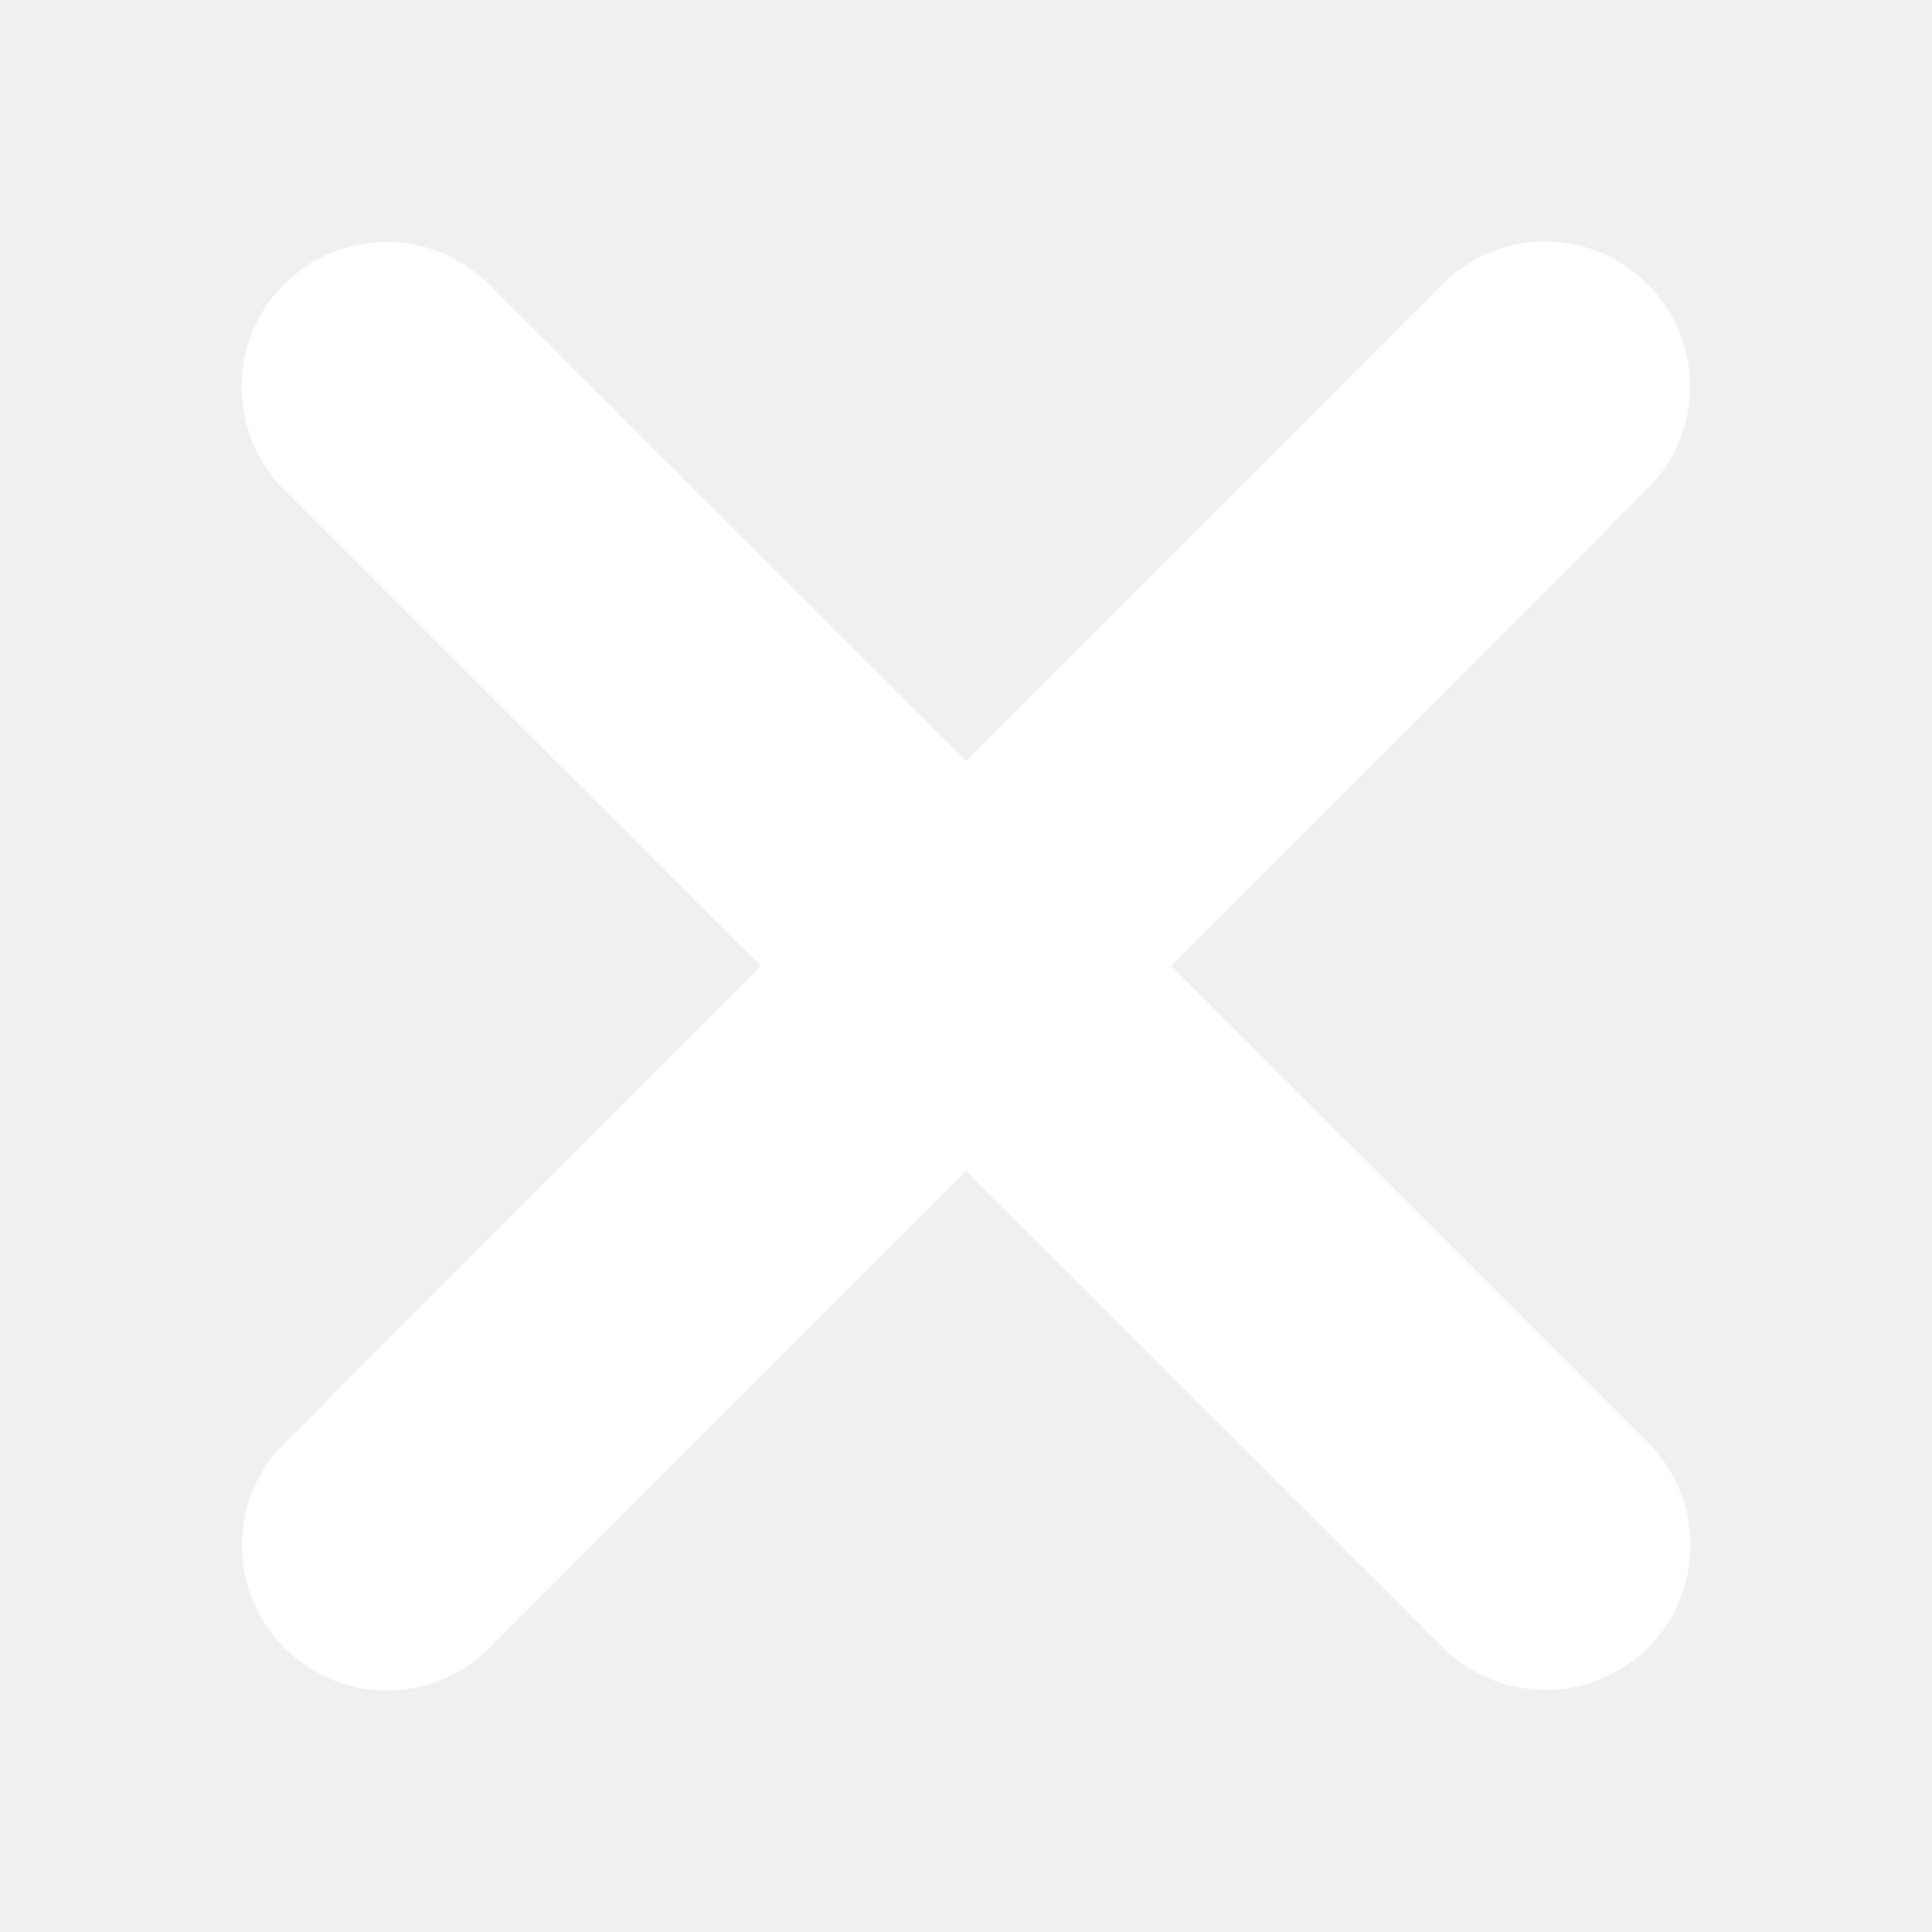
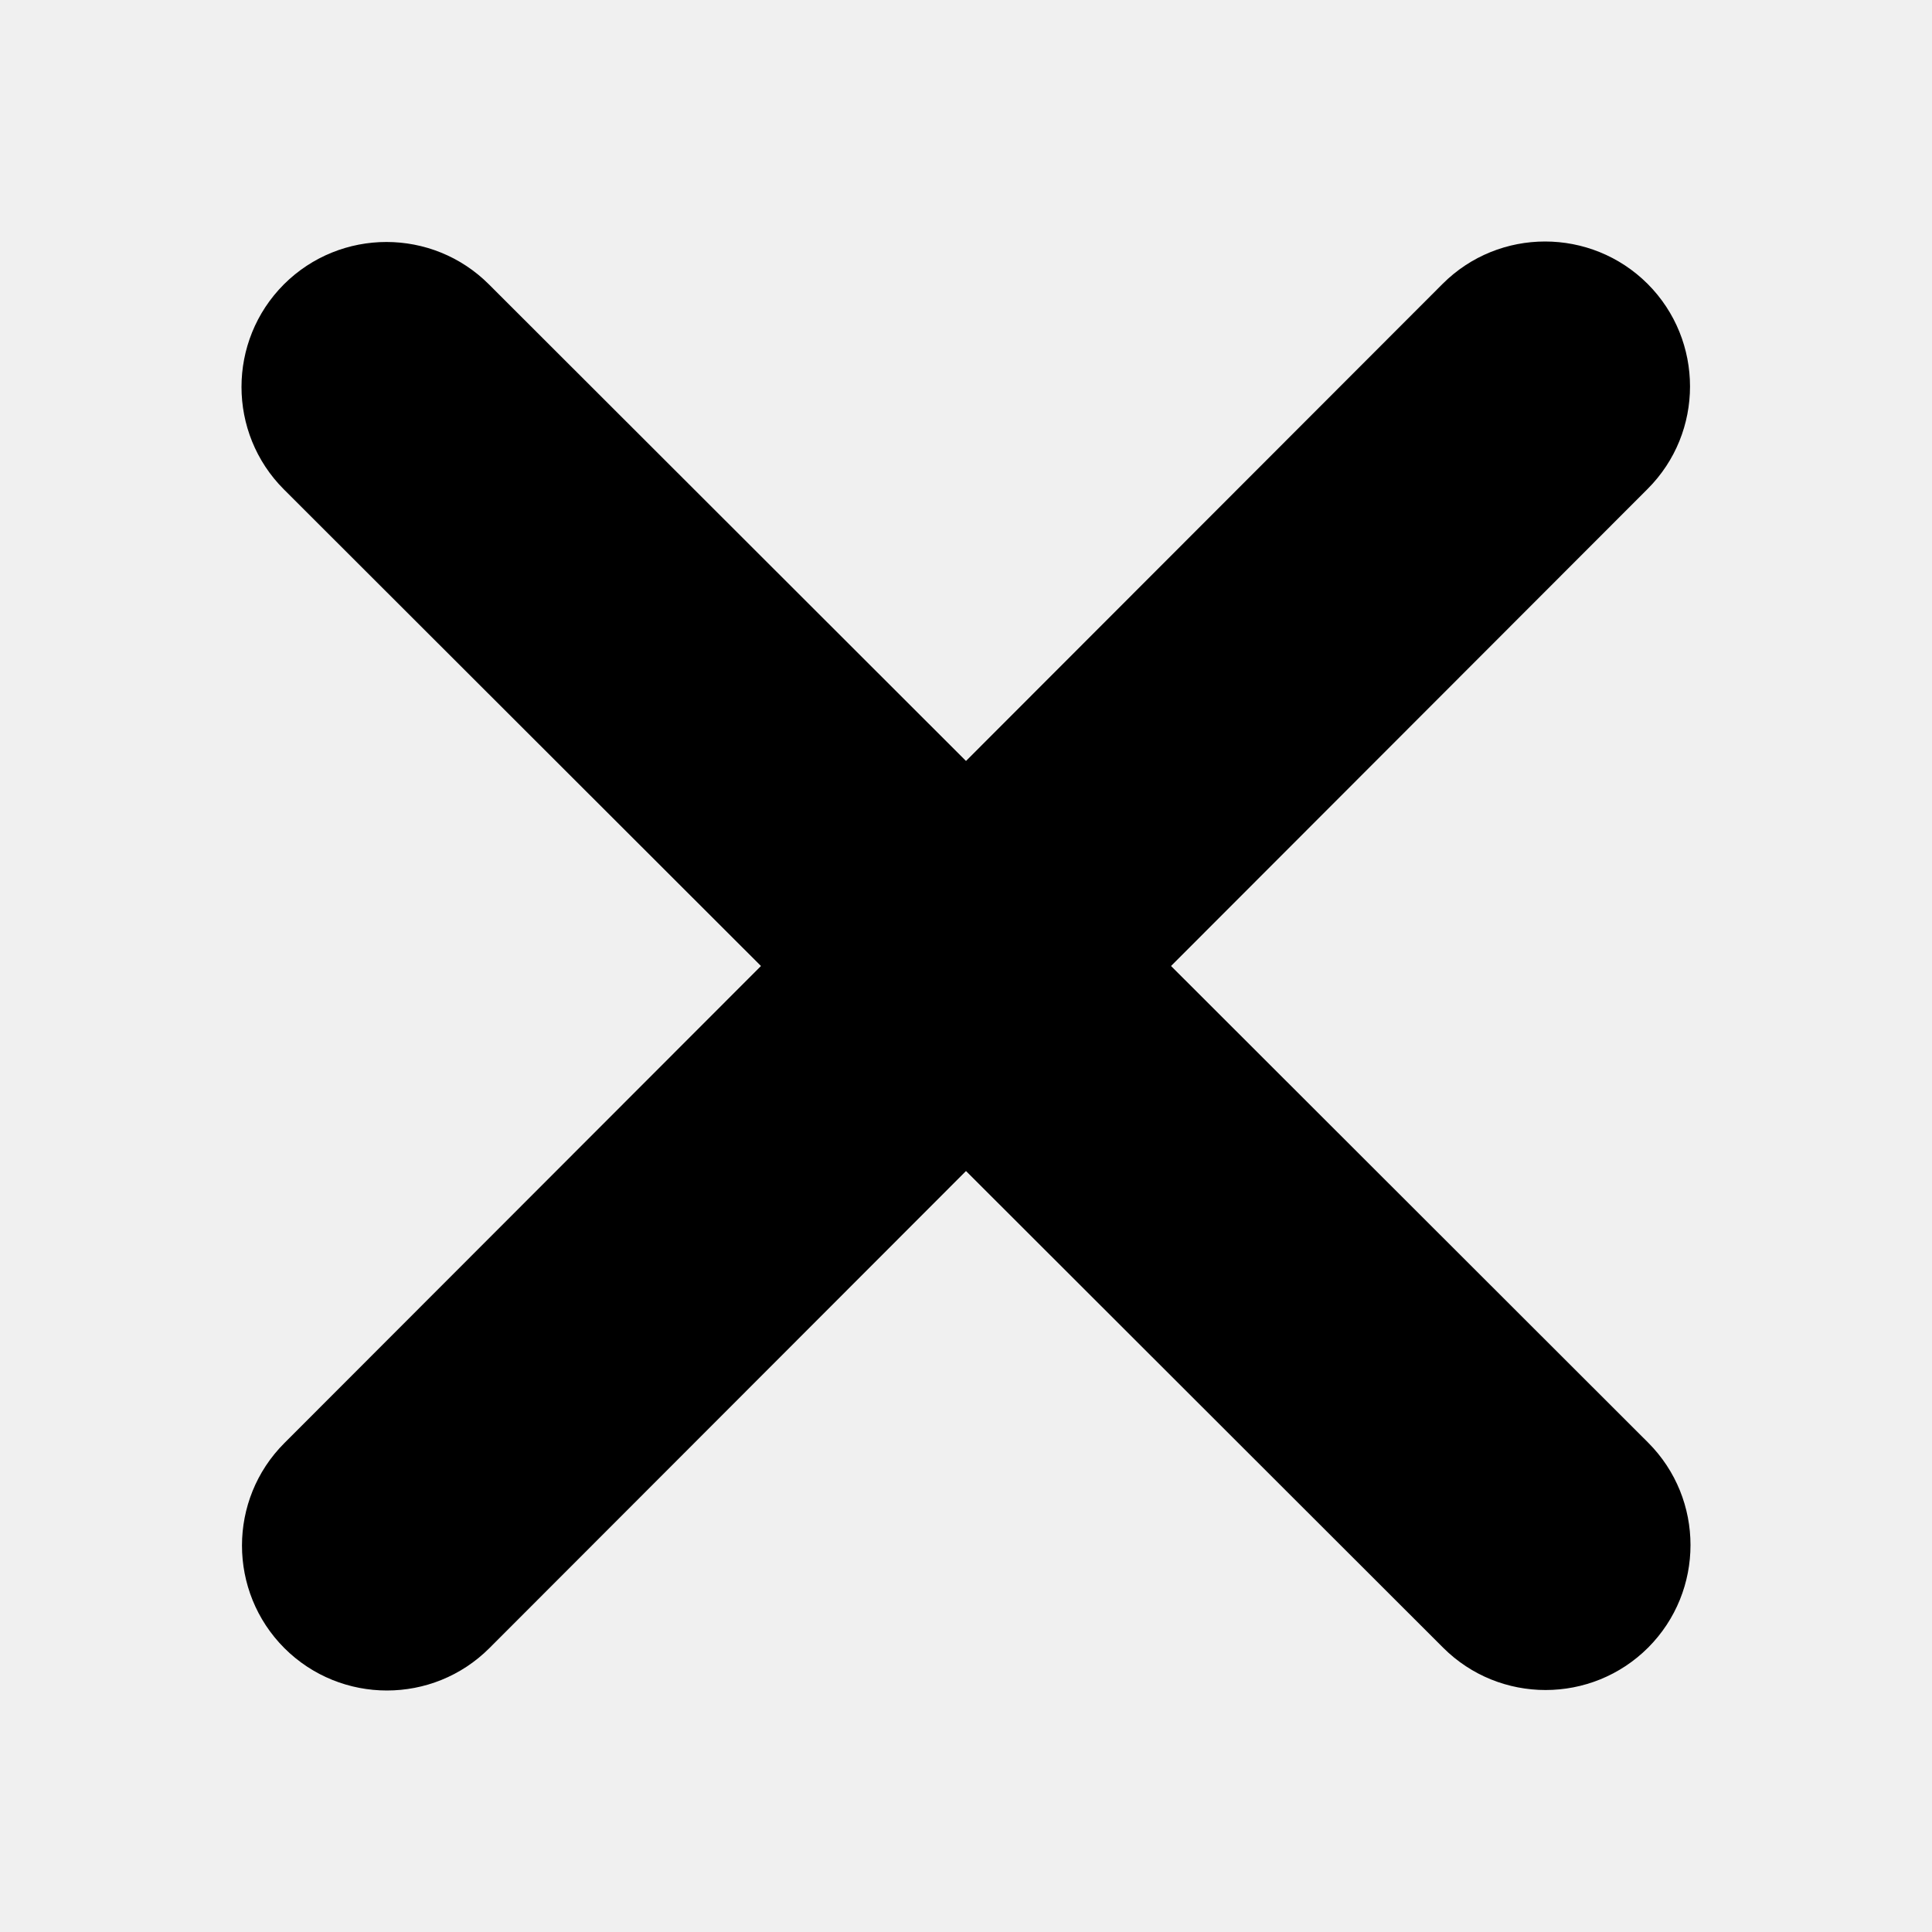
<svg xmlns="http://www.w3.org/2000/svg" width="16" height="16" viewBox="0 0 16 16" fill="none">
-   <path d="M13.645 4.049C14.113 3.581 14.113 2.82 13.645 2.351C13.176 1.883 12.415 1.883 11.947 2.351L8 6.302L4.049 2.355C3.581 1.887 2.82 1.887 2.351 2.355C1.883 2.824 1.883 3.585 2.351 4.053L6.302 8L2.355 11.951C1.887 12.419 1.887 13.18 2.355 13.649C2.824 14.117 3.585 14.117 4.053 13.649L8 9.698L11.951 13.645C12.419 14.113 13.18 14.113 13.649 13.645C14.117 13.176 14.117 12.415 13.649 11.947L9.698 8L13.645 4.049Z" fill="white" />
+   <path d="M13.645 4.049C14.113 3.581 14.113 2.82 13.645 2.351C13.176 1.883 12.415 1.883 11.947 2.351L8 6.302L4.049 2.355C3.581 1.887 2.82 1.887 2.351 2.355C1.883 2.824 1.883 3.585 2.351 4.053L6.302 8L2.355 11.951C1.887 12.419 1.887 13.18 2.355 13.649C2.824 14.117 3.585 14.117 4.053 13.649L8 9.698L11.951 13.645C12.419 14.113 13.18 14.113 13.649 13.645C14.117 13.176 14.117 12.415 13.649 11.947L9.698 8L13.645 4.049Z" fill="currentColor" />
</svg>
